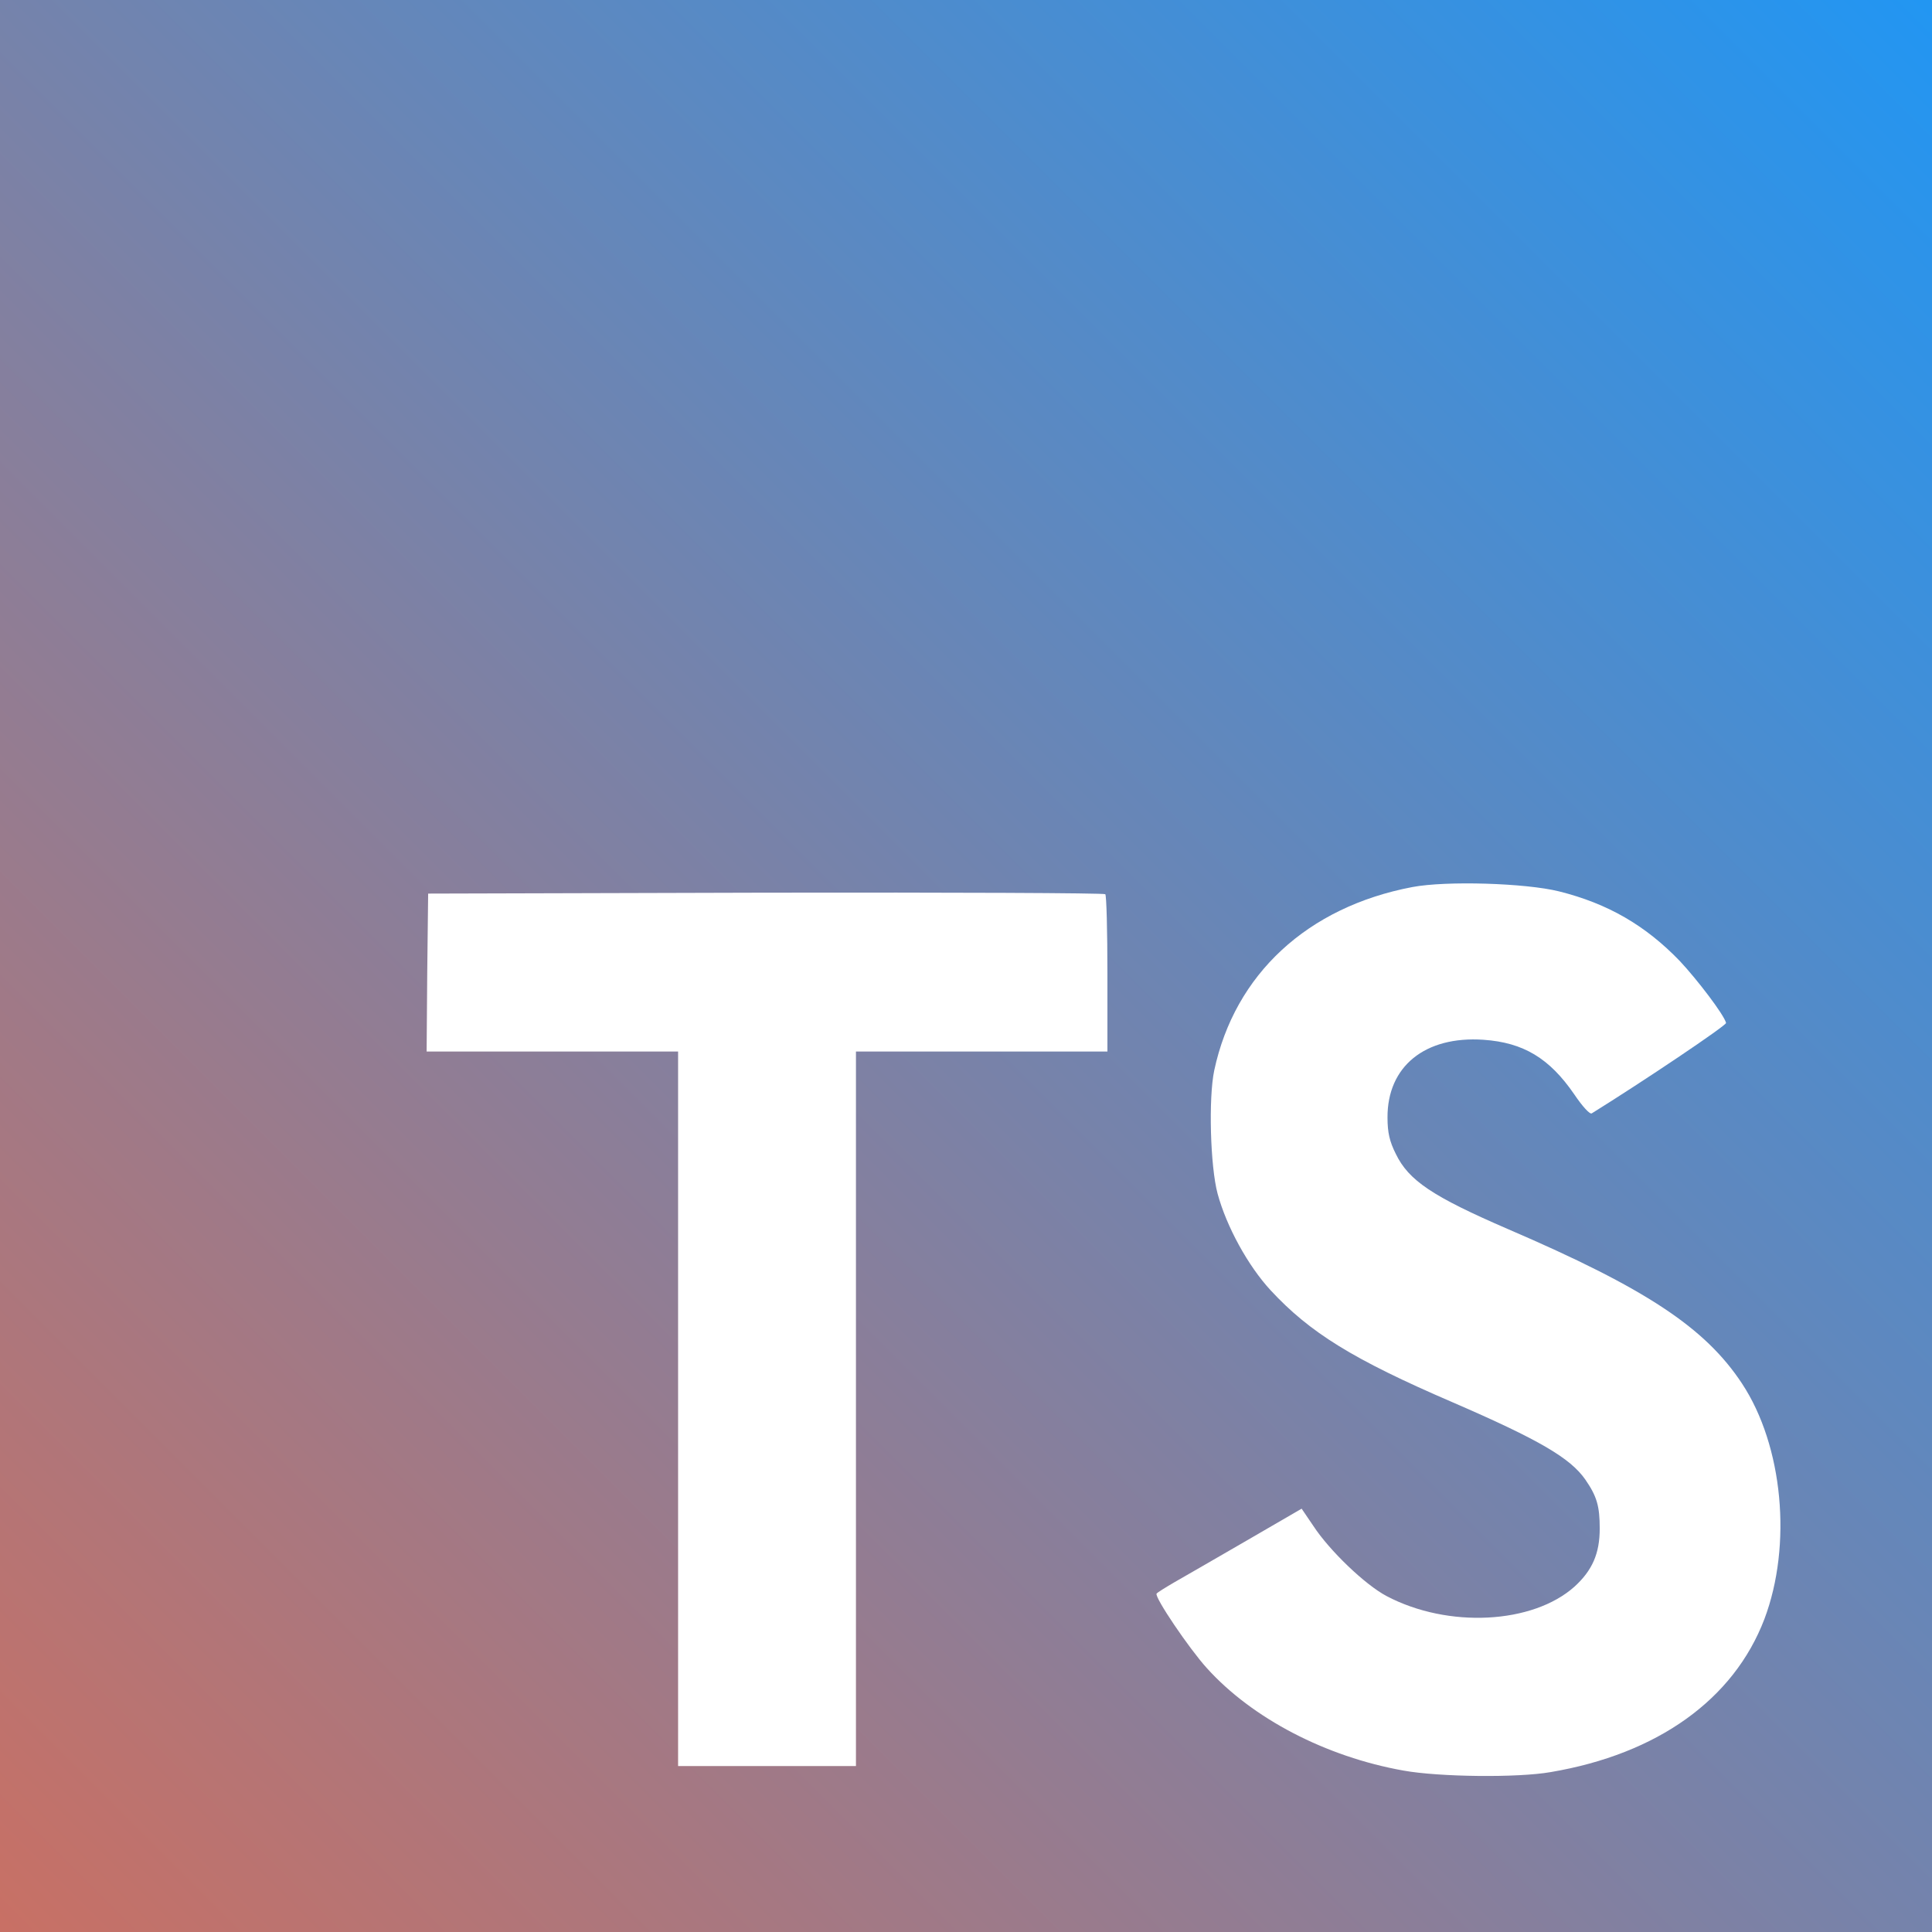
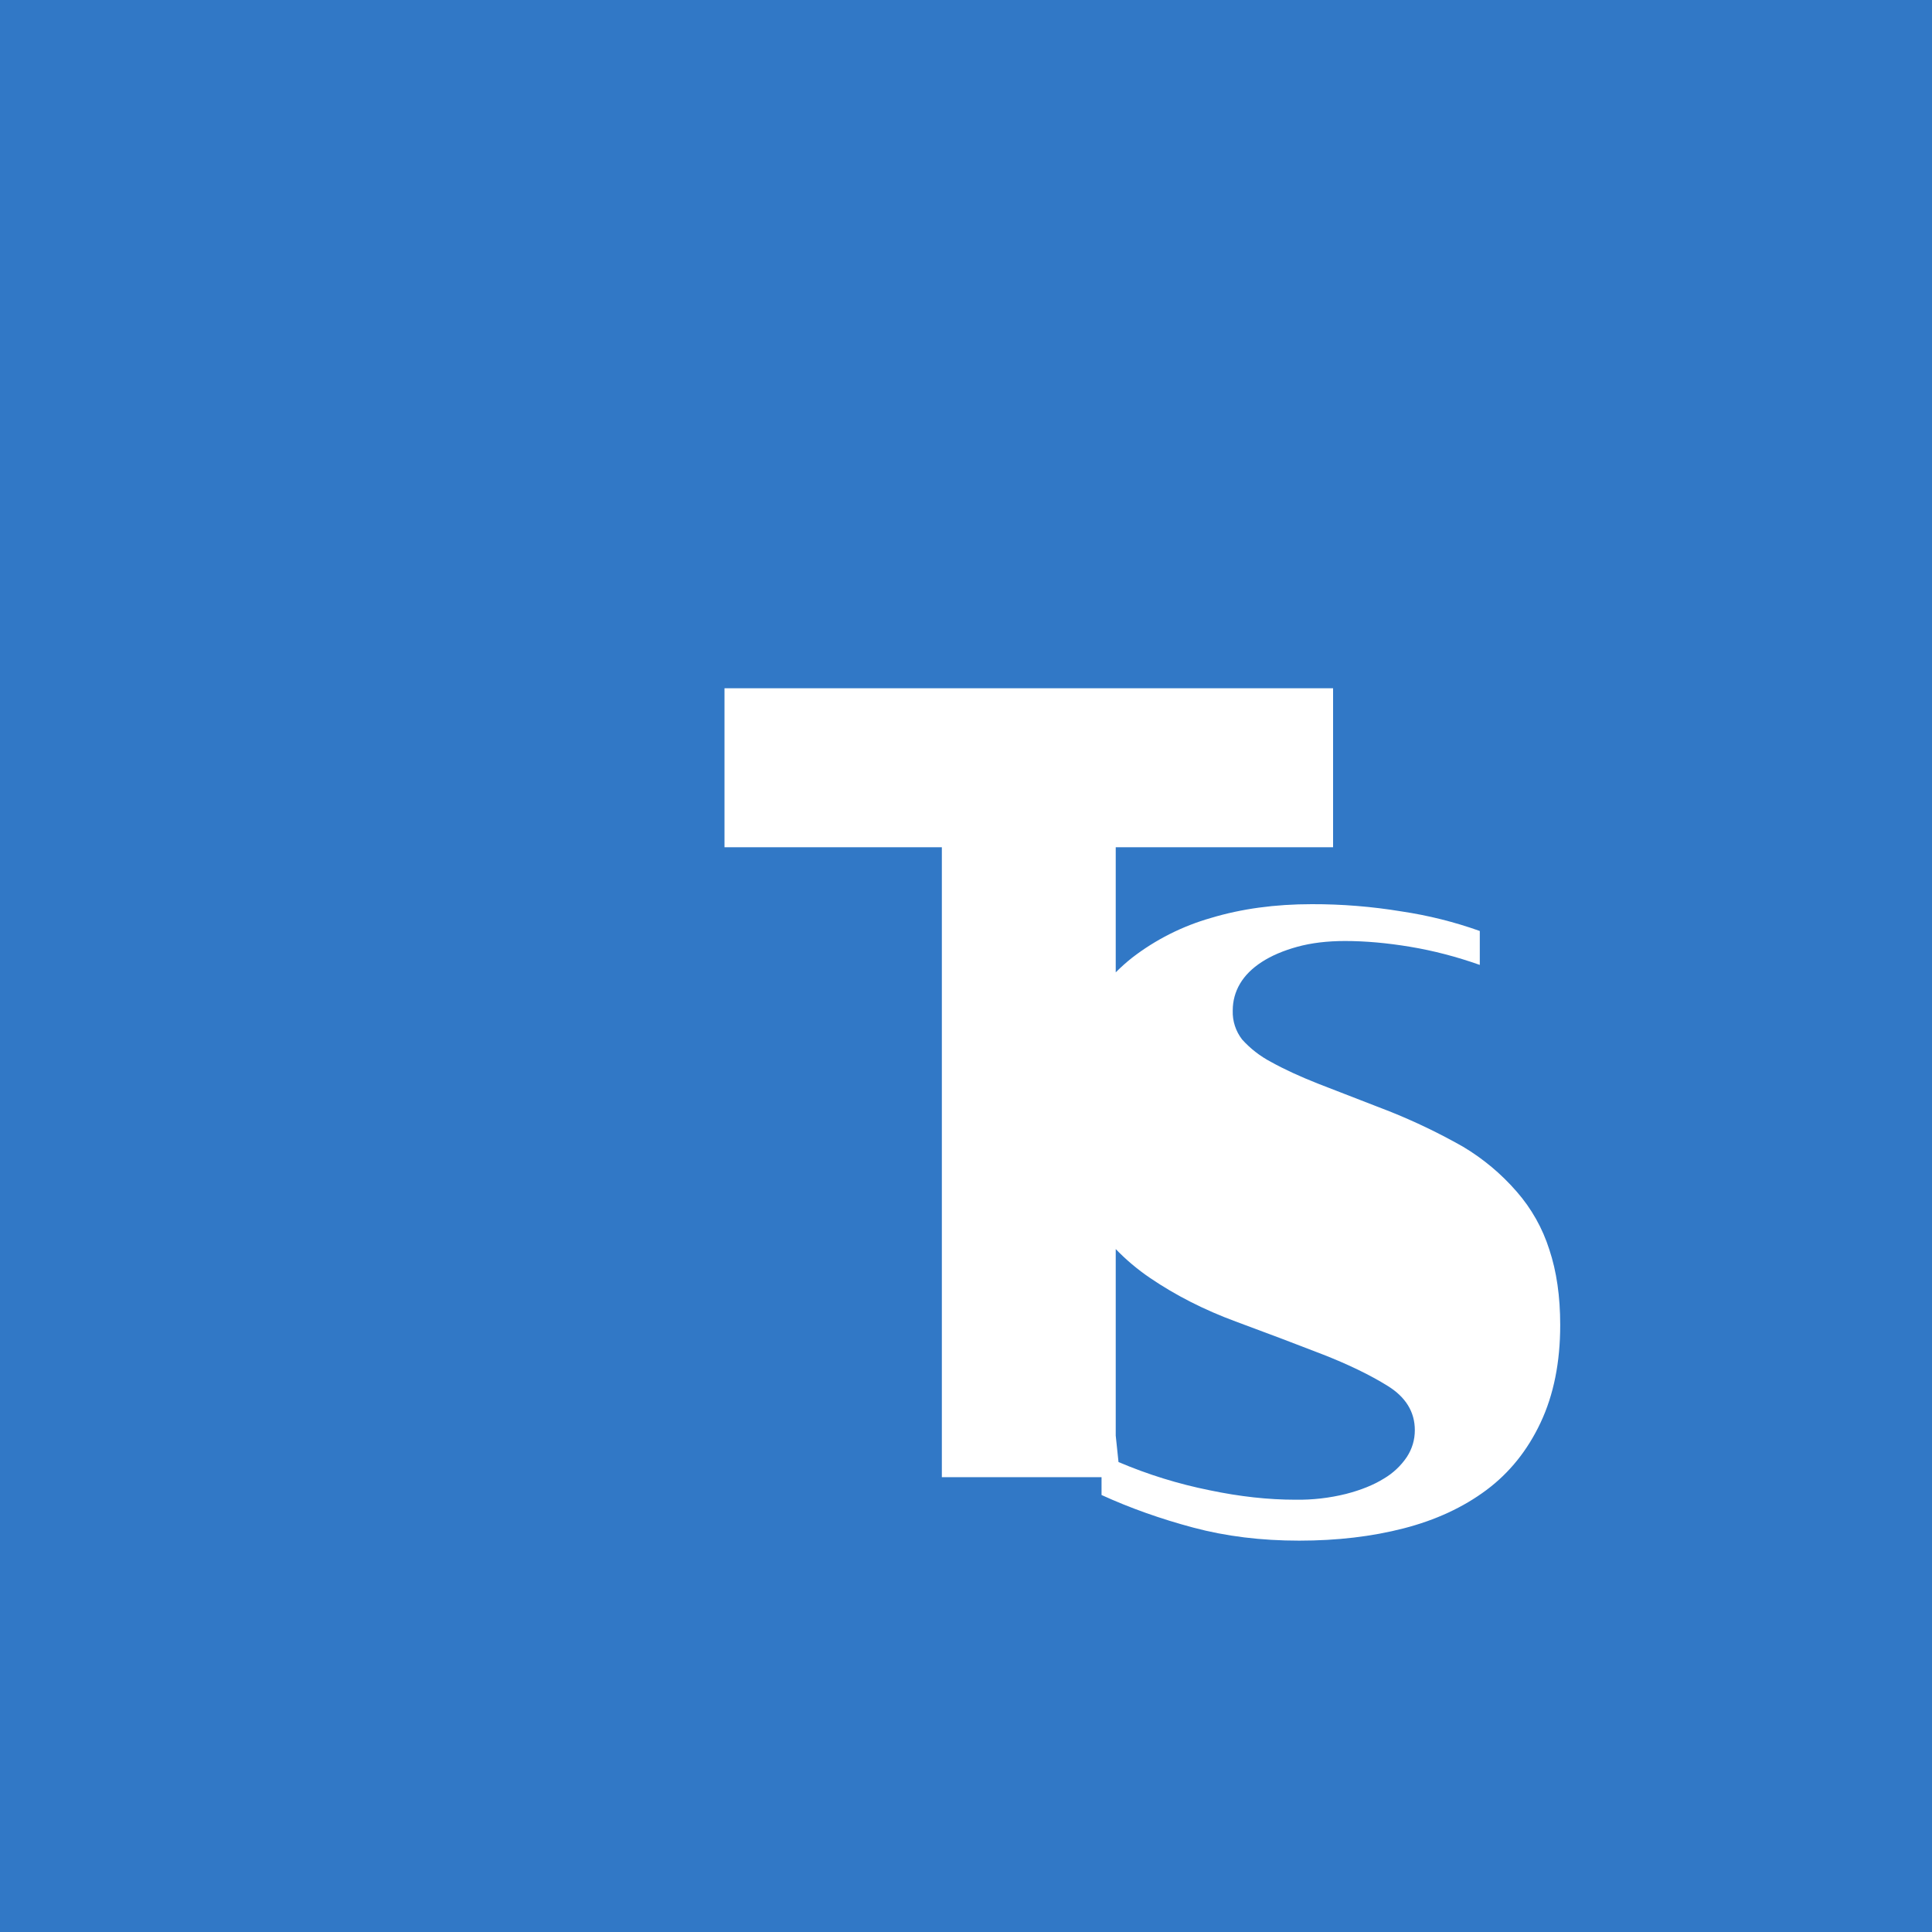
- <svg xmlns="http://www.w3.org/2000/svg" height="256" preserveAspectRatio="xMidYMid" viewBox="0 0 256 256" width="256">
-   <defs>
-     <linearGradient id="svgGradient" x1="0%" y1="0%" x2="100%" y2="100%">
-       <stop offset="0%" stop-color="#C97064" />
-       <stop offset="100%" stop-color="#2196F3" />
-     </linearGradient>
-   </defs>
-   <path d="m0 128v-128h128 128v128 128h-128-128z" fill="url(#svgGradient)" transform="matrix(1 0 0 -1 0 256)" />
-   <g fill="#FFFFFF">
-     <path d="m146.658 223.437.081-10.484h-16.66-16.66v-47.34-47.34h-11.784-11.784v47.34 47.34h-16.66-16.66v10.281c0 5.689.122 10.443.284 10.565.122.163 20.399.244 44.983.203l44.739-.122z" transform="matrix(-1 0 0 -1 203.2693 352.286)" />
-     <path d="m206.567 234.272c6.502-1.625 11.459-4.51 16.01-9.224 2.357-2.519 5.851-7.111 6.136-8.208.081-.325-11.053-7.802-17.798-11.987-.244-.163-1.219.894-2.316 2.519-3.291 4.795-6.745 6.867-12.028 7.233-7.761.528-12.759-3.535-12.719-10.321 0-1.991.284-3.17 1.097-4.795 1.707-3.535 4.876-5.648 14.832-9.956 18.326-7.883 26.169-13.084 31.045-20.48 5.445-8.249 6.664-21.415 2.966-31.208-4.063-10.646-14.141-17.879-28.323-20.277-4.389-.772-14.791-.65-19.505.203-10.281 1.829-20.033 6.908-26.047 13.572-2.357 2.601-6.949 9.387-6.664 9.874.122.163 1.178.813 2.357 1.503 1.138.65 5.445 3.129 9.509 5.486l7.355 4.267 1.544-2.276c2.154-3.291 6.867-7.802 9.712-9.305 8.168-4.307 19.383-3.698 24.909 1.26 2.357 2.154 3.332 4.389 3.332 7.68 0 2.966-.366 4.267-1.91 6.502-1.991 2.844-6.055 5.242-17.595 10.24-13.206 5.689-18.895 9.224-24.097 14.832-3.007 3.251-5.851 8.452-7.03 12.8-.975 3.617-1.219 12.678-.447 16.335 2.723 12.759 12.353 21.658 26.25 24.3 4.51.853 14.994.528 19.423-.569z" transform="matrix(1 0 0 -1 0 352.3805)" />
-   </g>
+ <svg xmlns="http://www.w3.org/2000/svg" width="64" height="64" viewBox="0 0 32 32">
+   <rect width="32" height="32" fill="#3178c6" />
+   <path d="M18.245 21.545v3.217c.473.216.98.396 1.52.54.54.144 1.124.216 1.753.216.628 0 1.207-.068 1.733-.204.527-.136.983-.347 1.367-.633.384-.286.684-.66.9-1.12.216-.46.324-.998.324-1.615 0-.472-.06-.888-.18-1.248a2.69 2.69 0 0 0-.54-.96 3.66 3.66 0 0 0-.888-.744 9.86 9.86 0 0 0-1.224-.588l-1.176-.456c-.304-.12-.564-.24-.78-.36a1.72 1.72 0 0 1-.48-.372.74.74 0 0 1-.156-.48c0-.16.04-.308.12-.444.08-.136.2-.256.36-.36s.356-.188.588-.252c.232-.064.496-.096.792-.096.336 0 .696.032 1.08.096.384.064.768.164 1.152.3V15.42a6.88 6.88 0 0 0-1.296-.324 9.01 9.01 0 0 0-1.488-.12c-.608 0-1.164.076-1.668.228a3.88 3.88 0 0 0-1.308.66c-.368.292-.652.652-.852 1.08-.2.428-.3.924-.3 1.488 0 .656.136 1.204.408 1.644.272.44.62.804 1.044 1.092.424.288.896.528 1.416.72.52.192.996.372 1.428.54.432.168.796.344 1.092.528.296.184.448.428.448.732 0 .16-.044.308-.132.444a1.18 1.18 0 0 1-.384.36c-.168.104-.376.188-.624.252a3.27 3.27 0 0 1-.84.096c-.448 0-.92-.052-1.416-.156a7.75 7.75 0 0 1-1.512-.468zM12 14.033h3.6v10.434h2.88V14.033h3.6V11.4H12v2.633z" fill="#fff" />
</svg>
